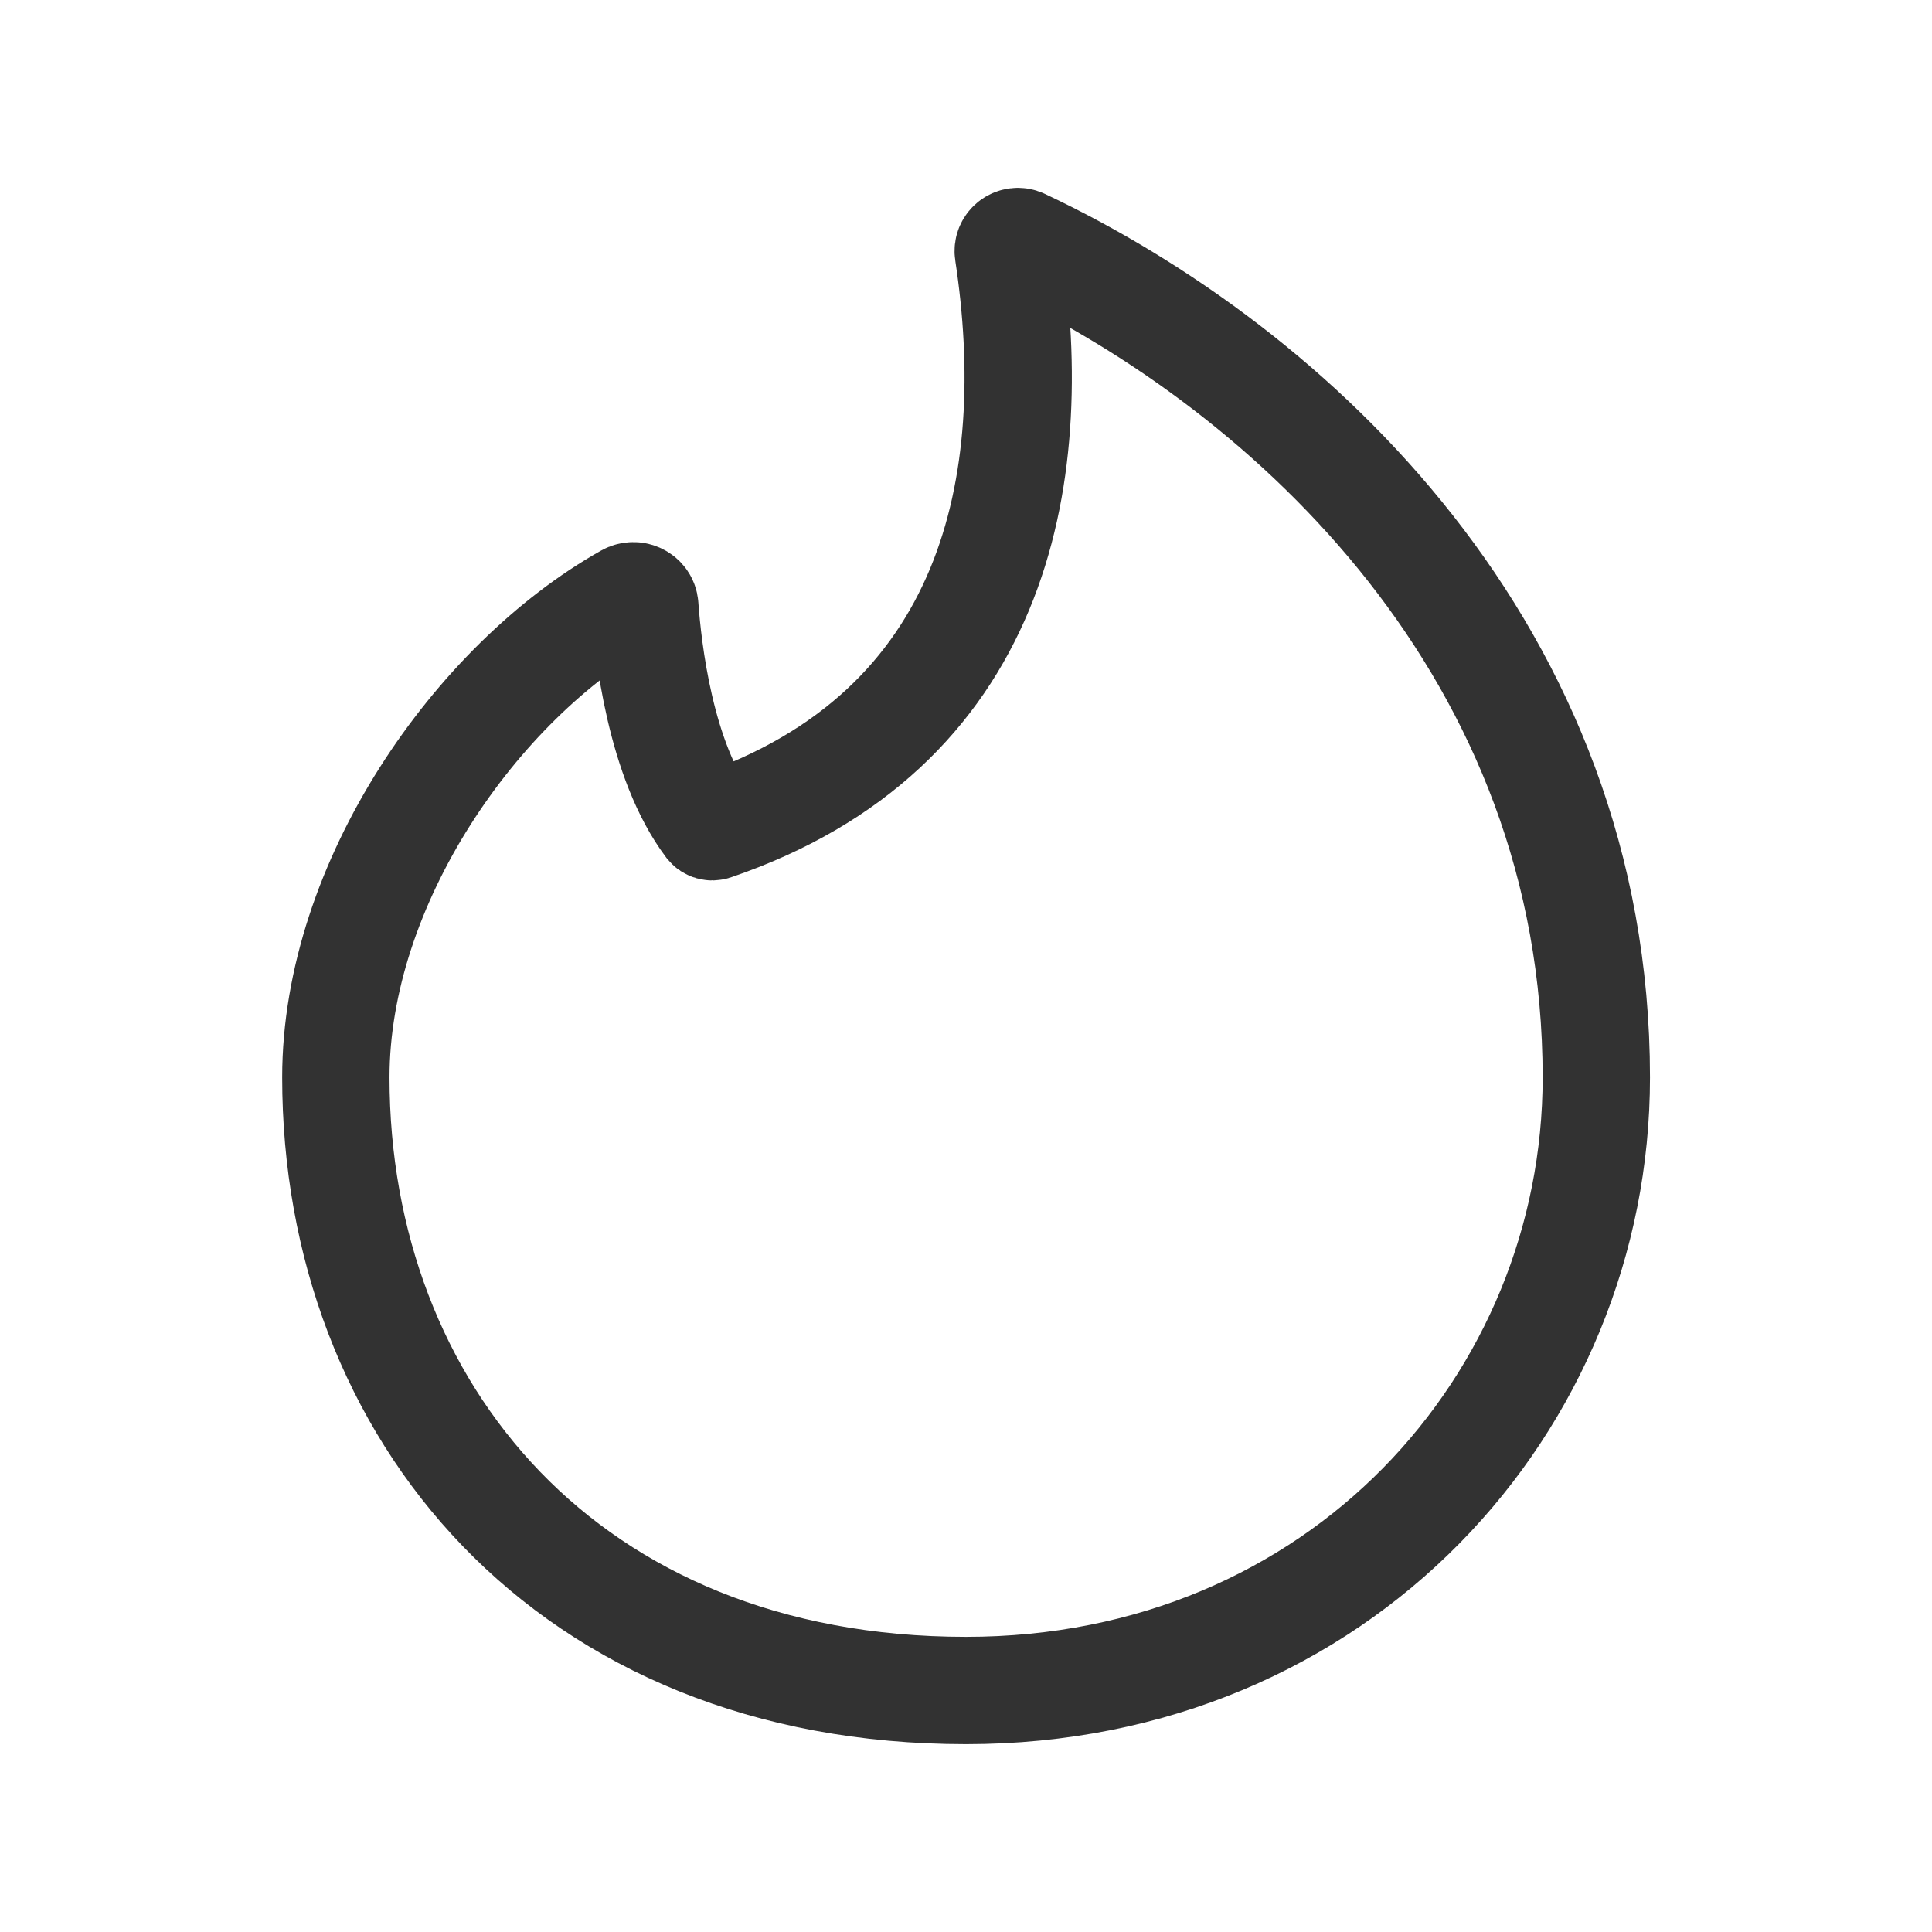
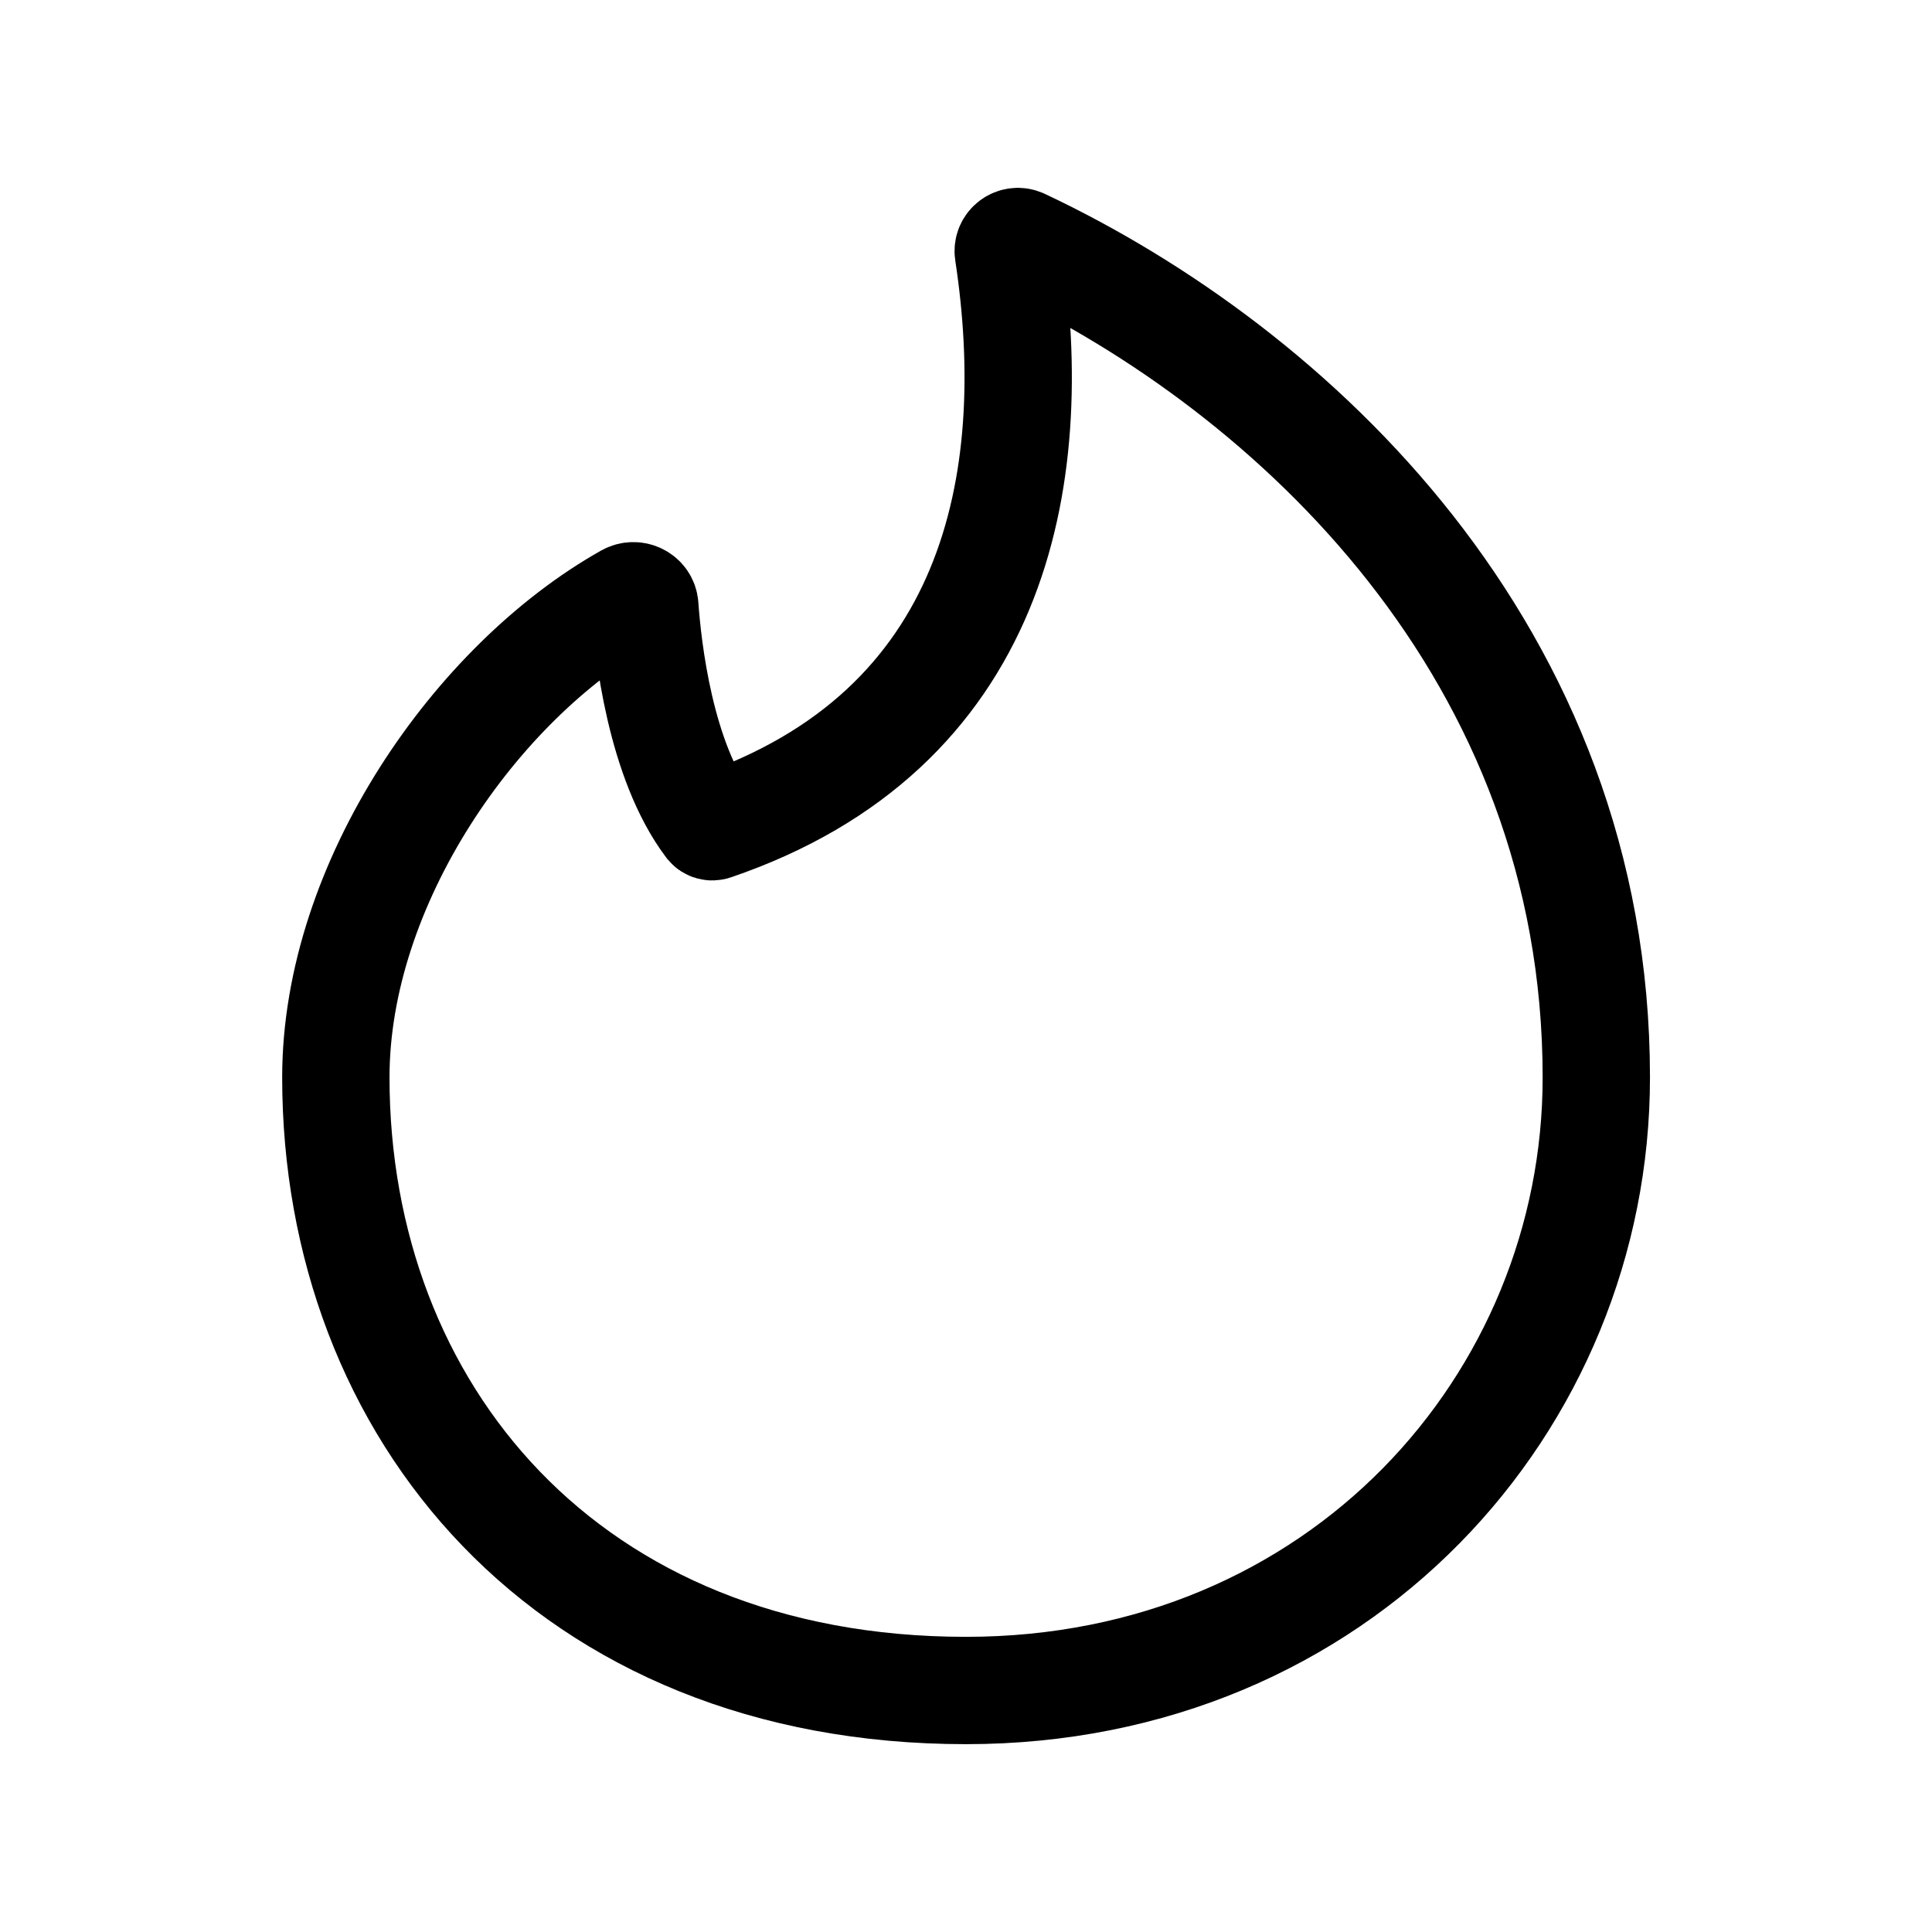
<svg xmlns="http://www.w3.org/2000/svg" viewBox="0 0 36 36" fill="none">
-   <path fill-rule="evenodd" clip-rule="evenodd" d="M13.296 15.402C13.266 15.412 13.233 15.403 13.213 15.378C12.301 14.169 12.072 12.091 12.015 11.293C12.004 11.139 11.83 11.053 11.692 11.13C8.874 12.714 6.258 16.458 6.258 20.075C6.258 26.289 10.573 31.5 18.001 31.5C24.961 31.5 29.745 26.128 29.745 20.076C29.745 12.158 24.085 6.895 19.045 4.518C18.913 4.456 18.766 4.566 18.789 4.707C19.437 8.973 18.541 13.614 13.296 15.402V15.402Z" stroke="#323232" stroke-width="2" stroke-linecap="round" stroke-linejoin="round" />
+   <path fill-rule="evenodd" clip-rule="evenodd" d="M13.296 15.402C13.266 15.412 13.233 15.403 13.213 15.378C12.301 14.169 12.072 12.091 12.015 11.293C12.004 11.139 11.83 11.053 11.692 11.13C8.874 12.714 6.258 16.458 6.258 20.075C6.258 26.289 10.573 31.5 18.001 31.5C24.961 31.5 29.745 26.128 29.745 20.076C29.745 12.158 24.085 6.895 19.045 4.518C18.913 4.456 18.766 4.566 18.789 4.707C19.437 8.973 18.541 13.614 13.296 15.402V15.402Z" stroke="currentColor" stroke-width="2" stroke-linecap="round" stroke-linejoin="round" />
</svg>
